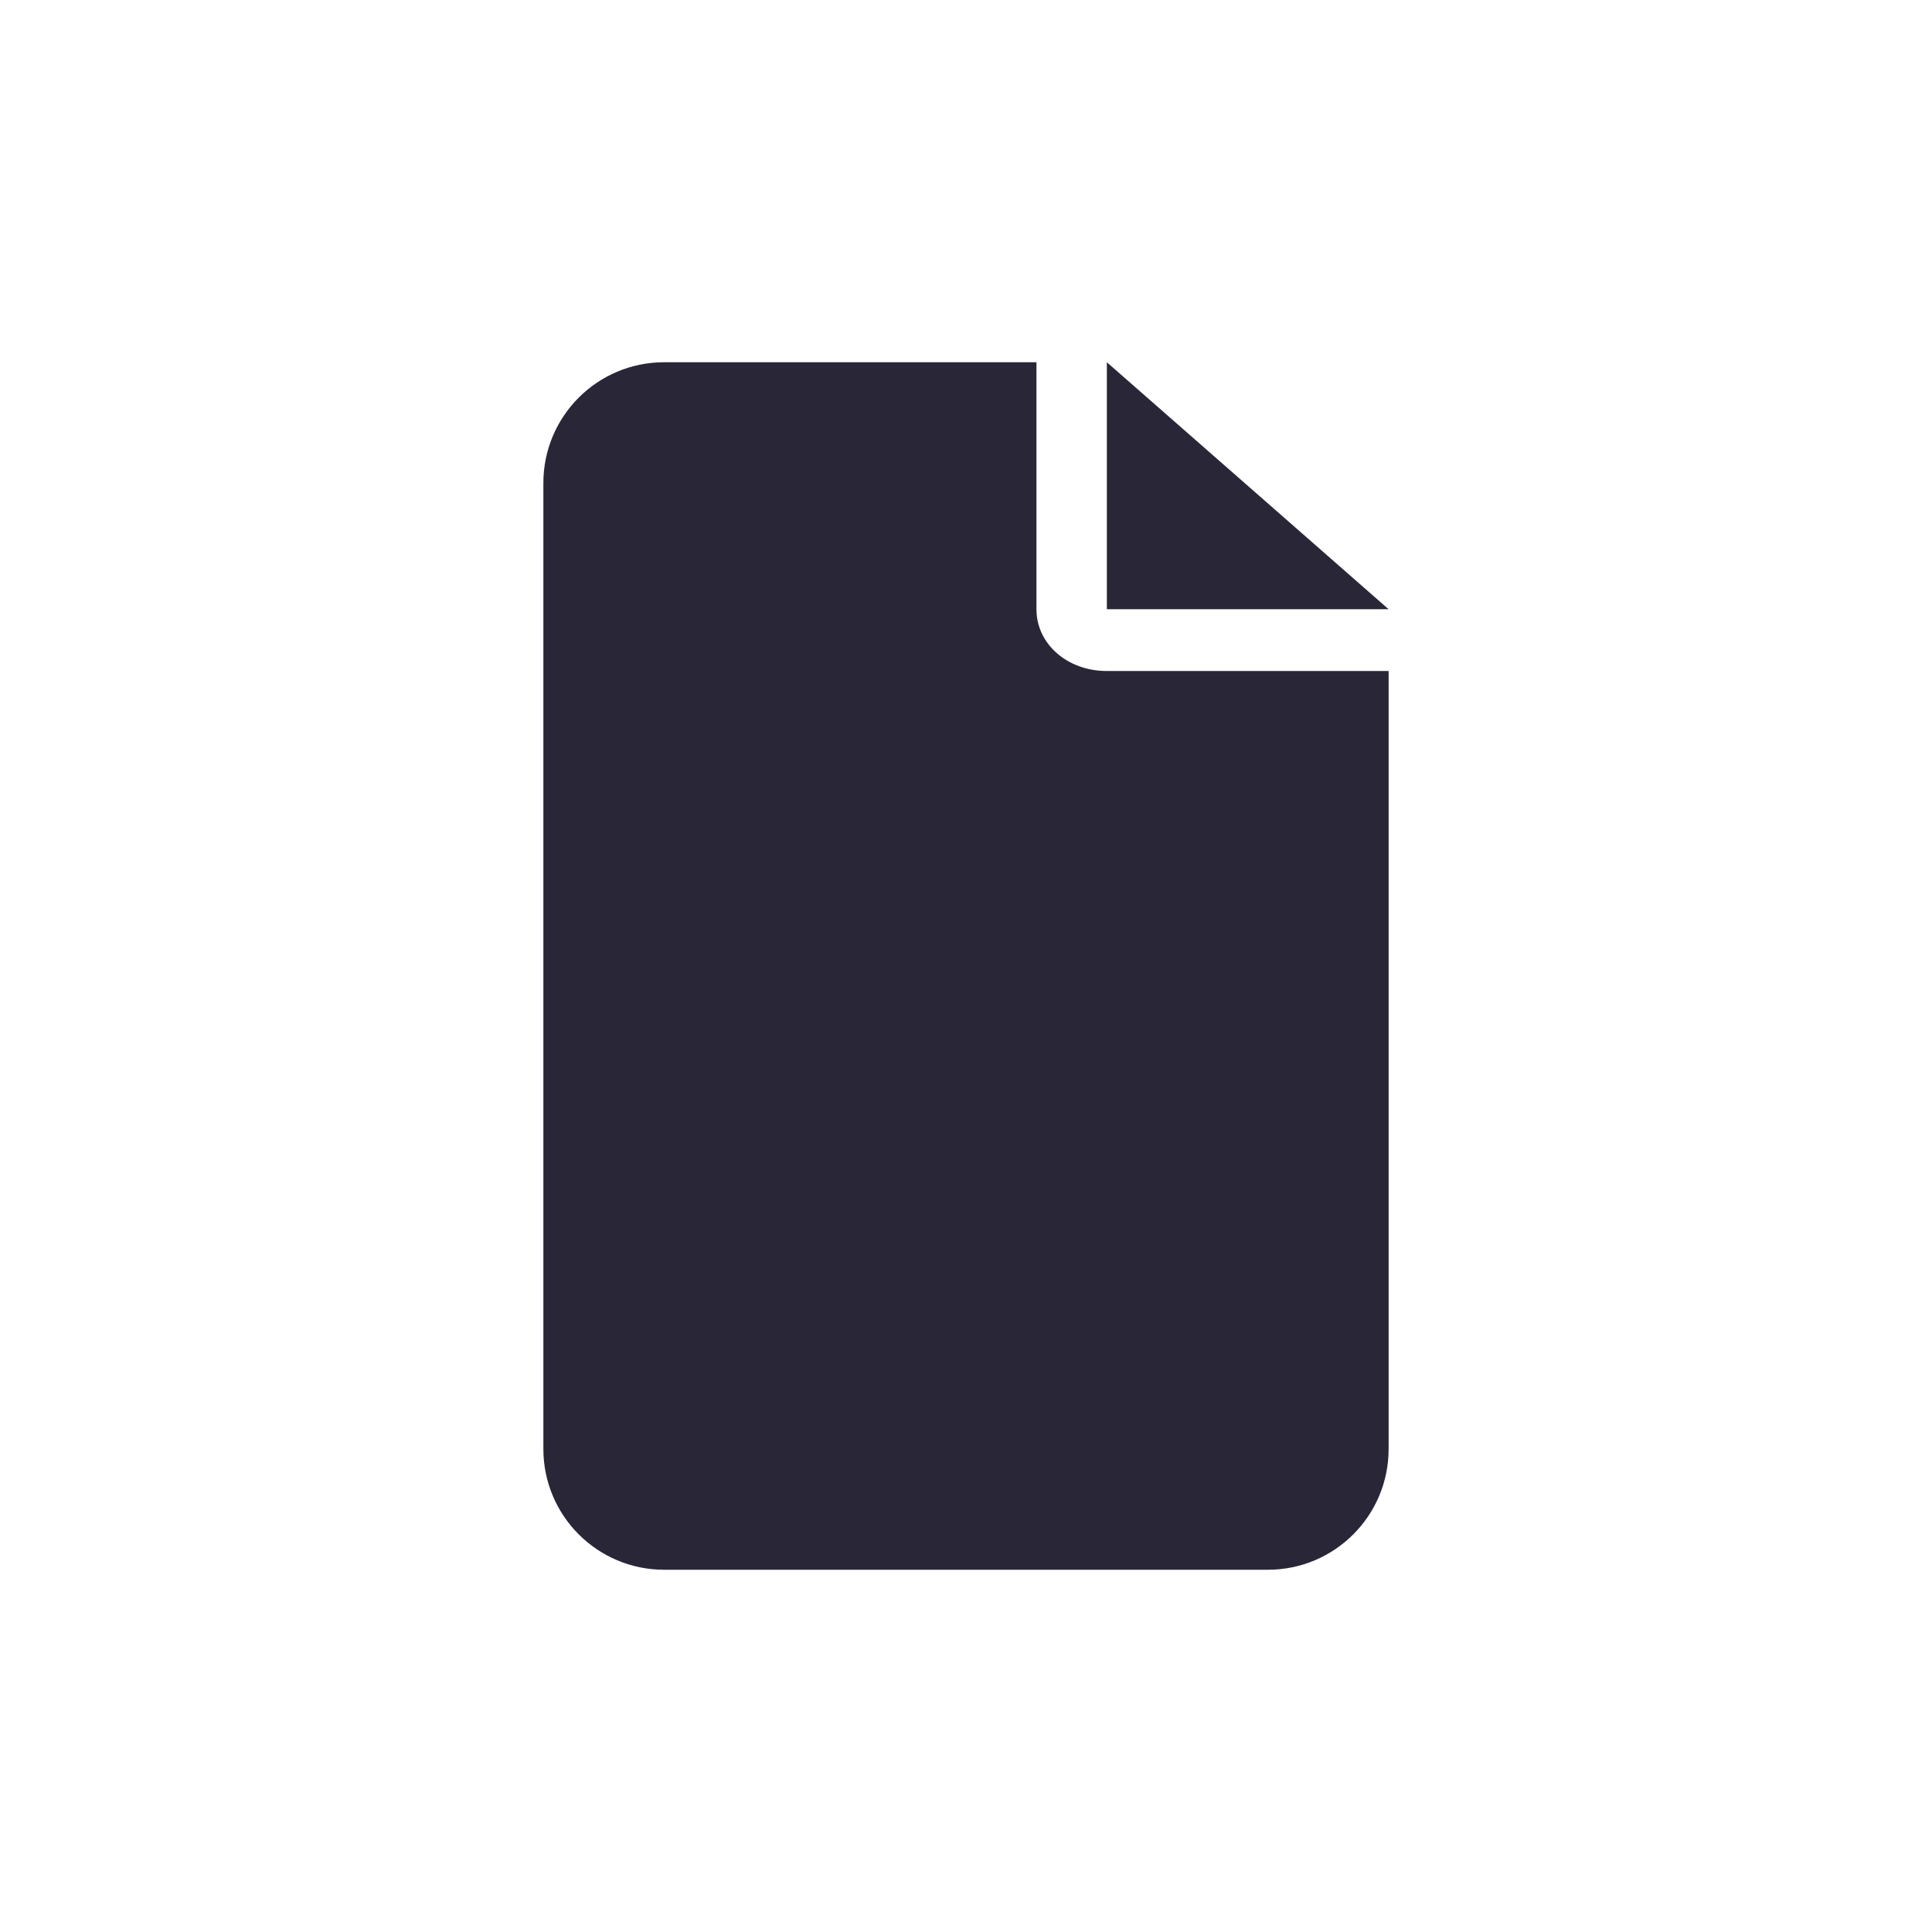
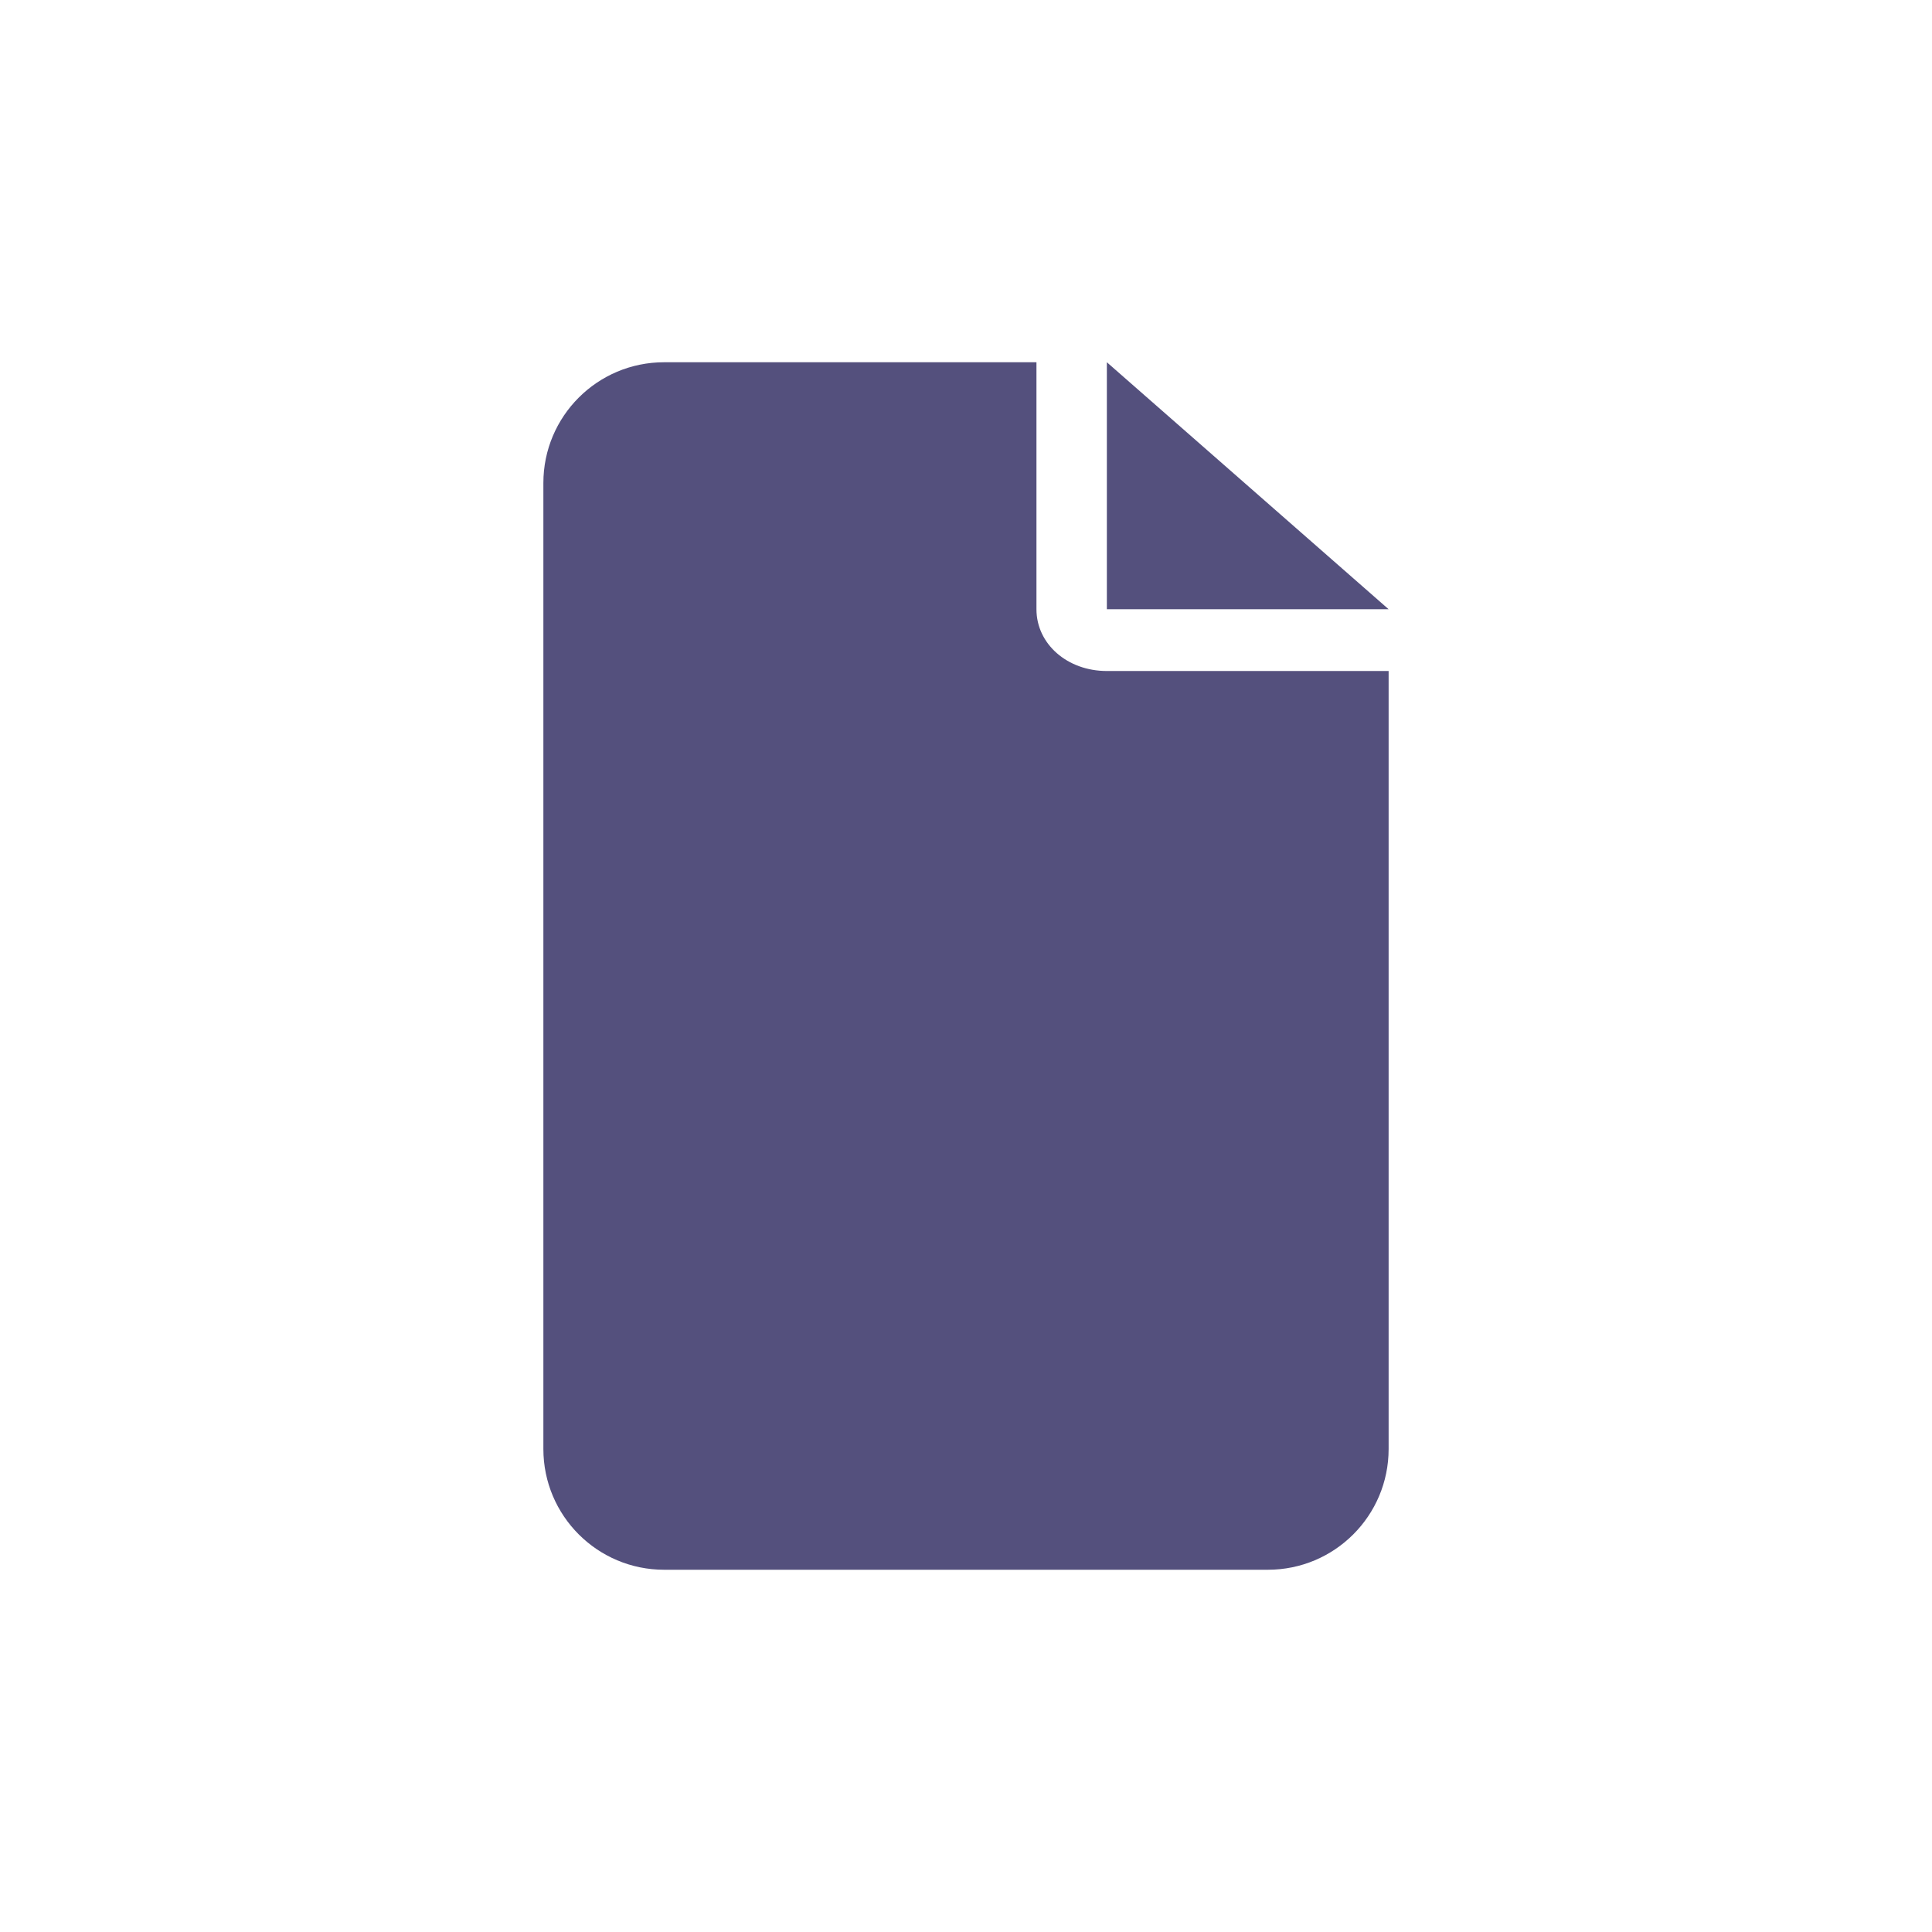
<svg xmlns="http://www.w3.org/2000/svg" width="32" height="32" viewBox="0 0 32 32" fill="none">
-   <path d="M17.167 10.091V6L11 6C9.895 6 9 6.895 9 8L9 24C9 25.105 9.896 26 11 26H21C22.105 26 23 25.105 23 24L23 11.114H18.333C17.677 11.114 17.167 10.666 17.167 10.091Z" fill="#292737" />
-   <path d="M23 10.091L18.333 6V10.091H23Z" fill="#292737" />
+   <path d="M17.167 10.091V6L11 6C9.895 6 9 6.895 9 8L9 24C9 25.105 9.896 26 11 26H21C22.105 26 23 25.105 23 24L23 11.114H18.333C17.677 11.114 17.167 10.666 17.167 10.091Z" fill="#54507d" />
+   <path d="M23 10.091L18.333 6V10.091H23Z" fill="#54507d" />
</svg>
